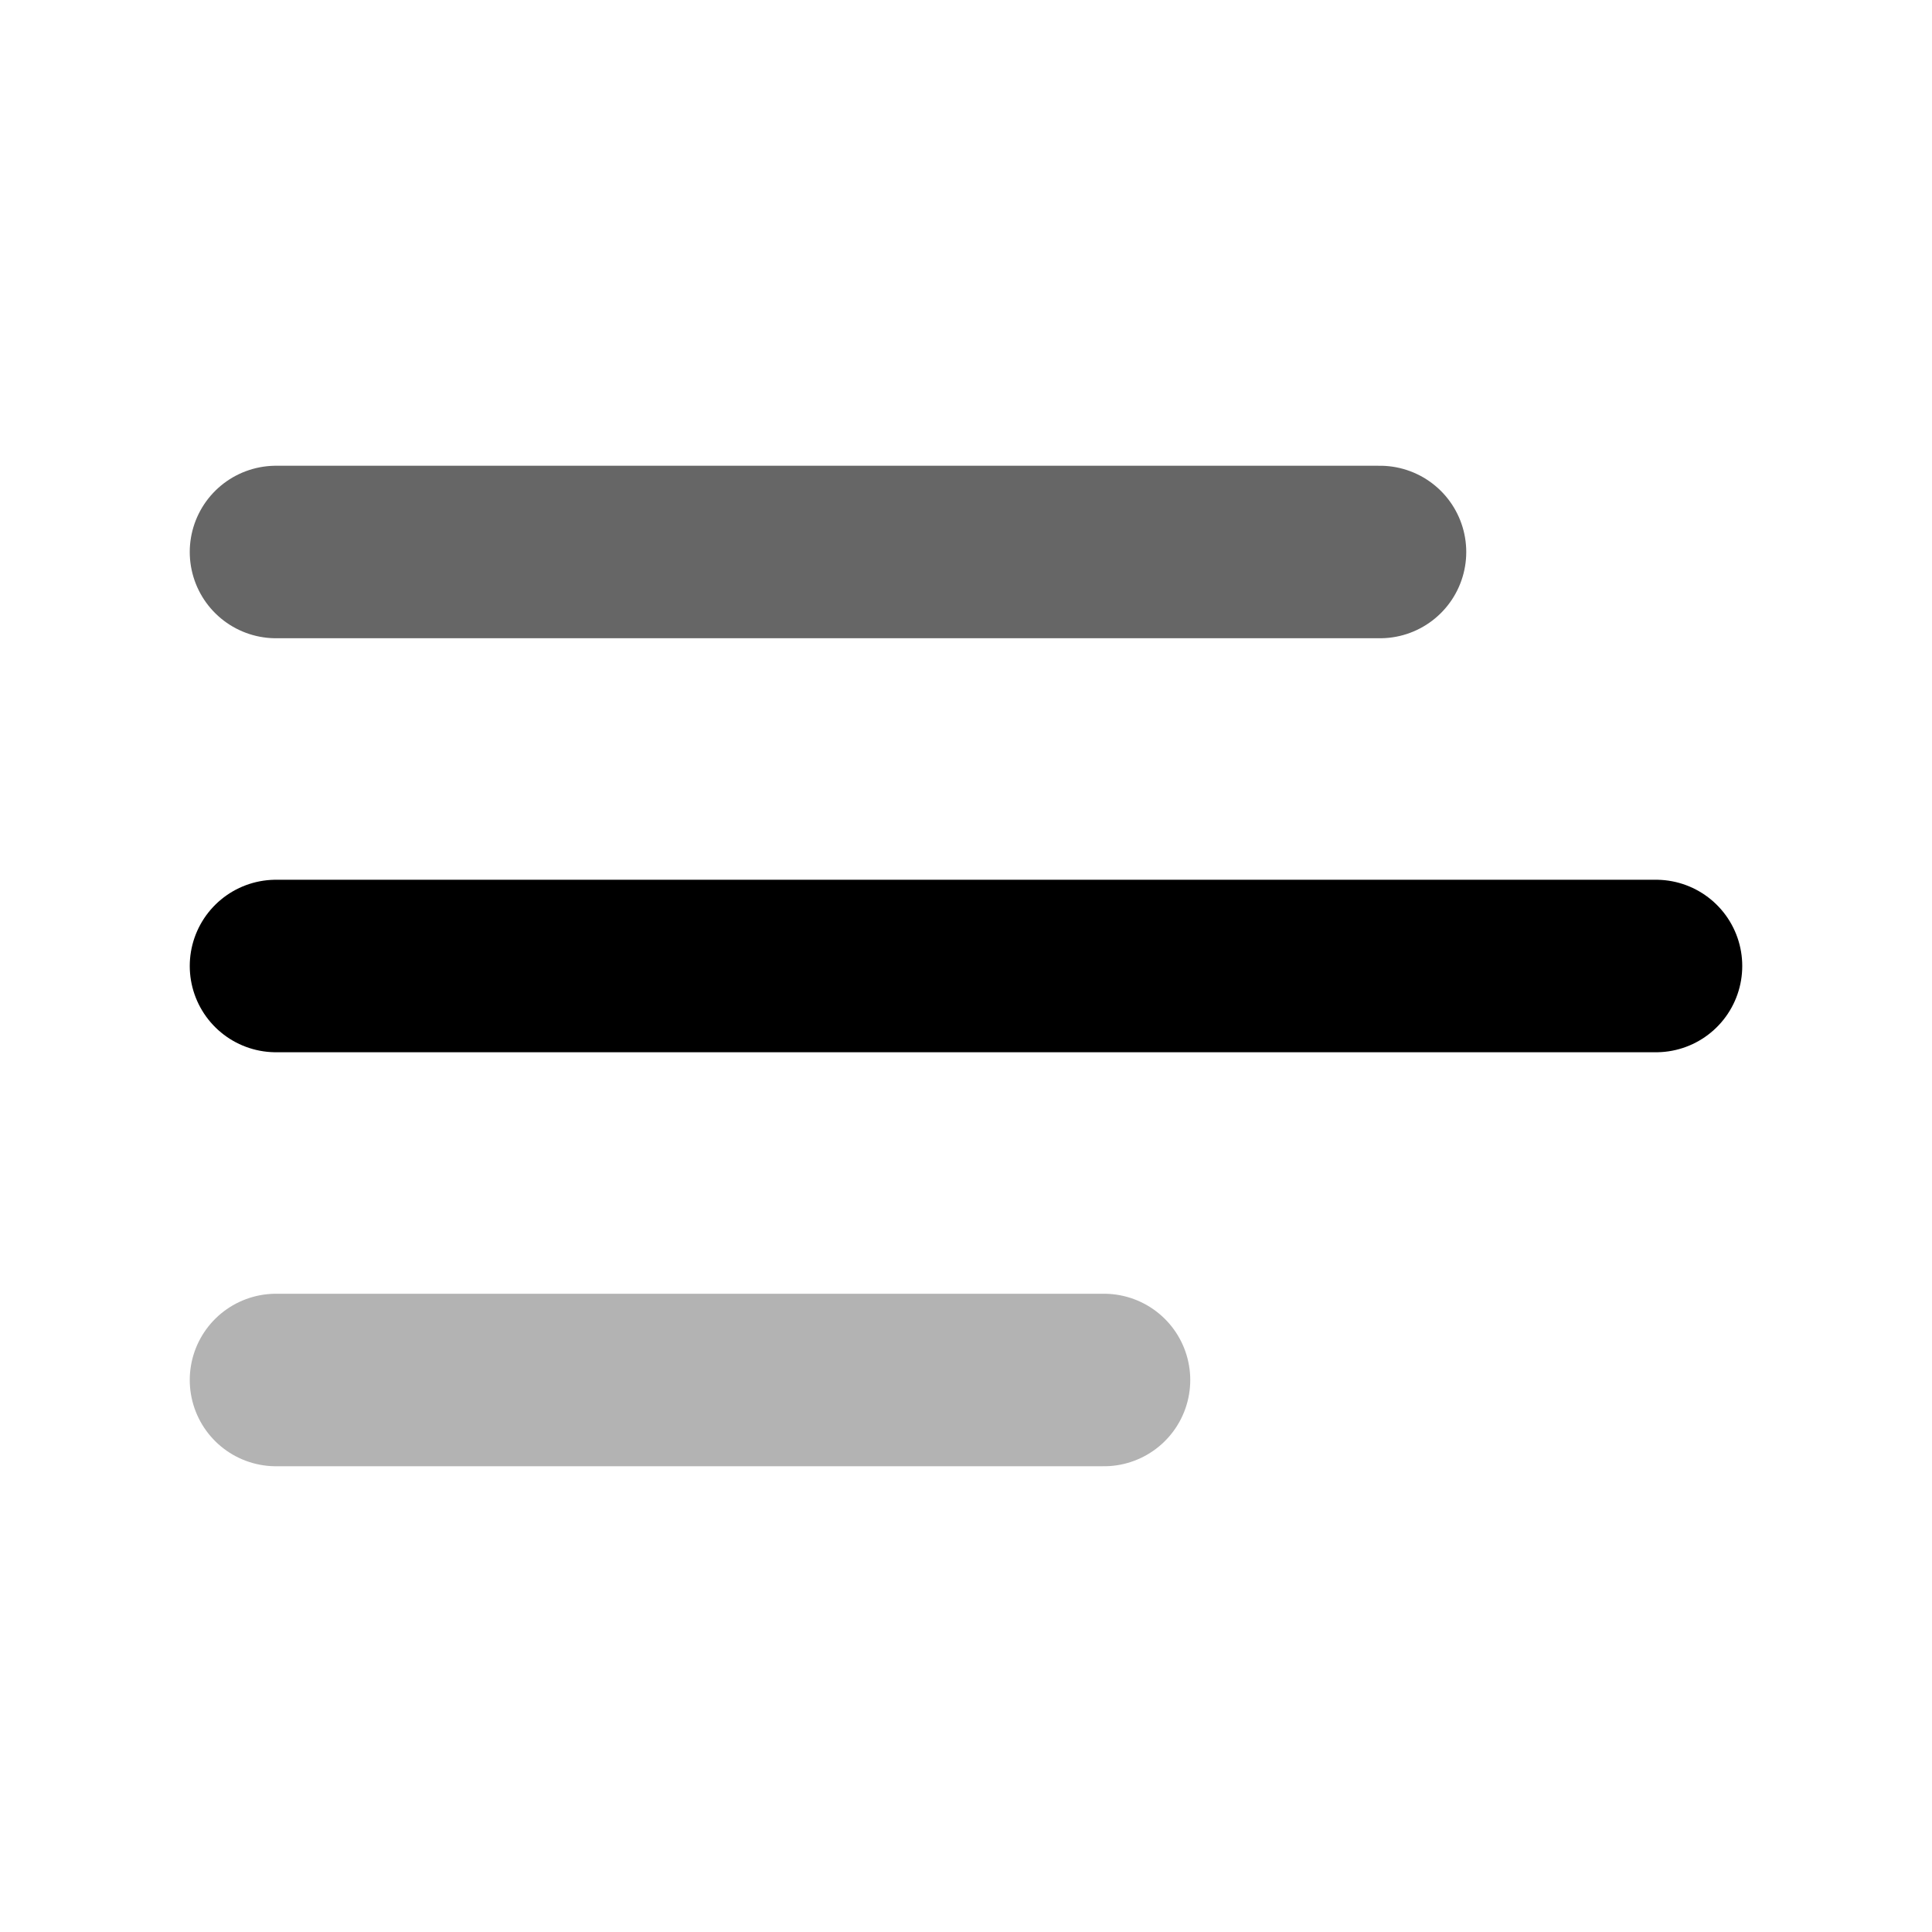
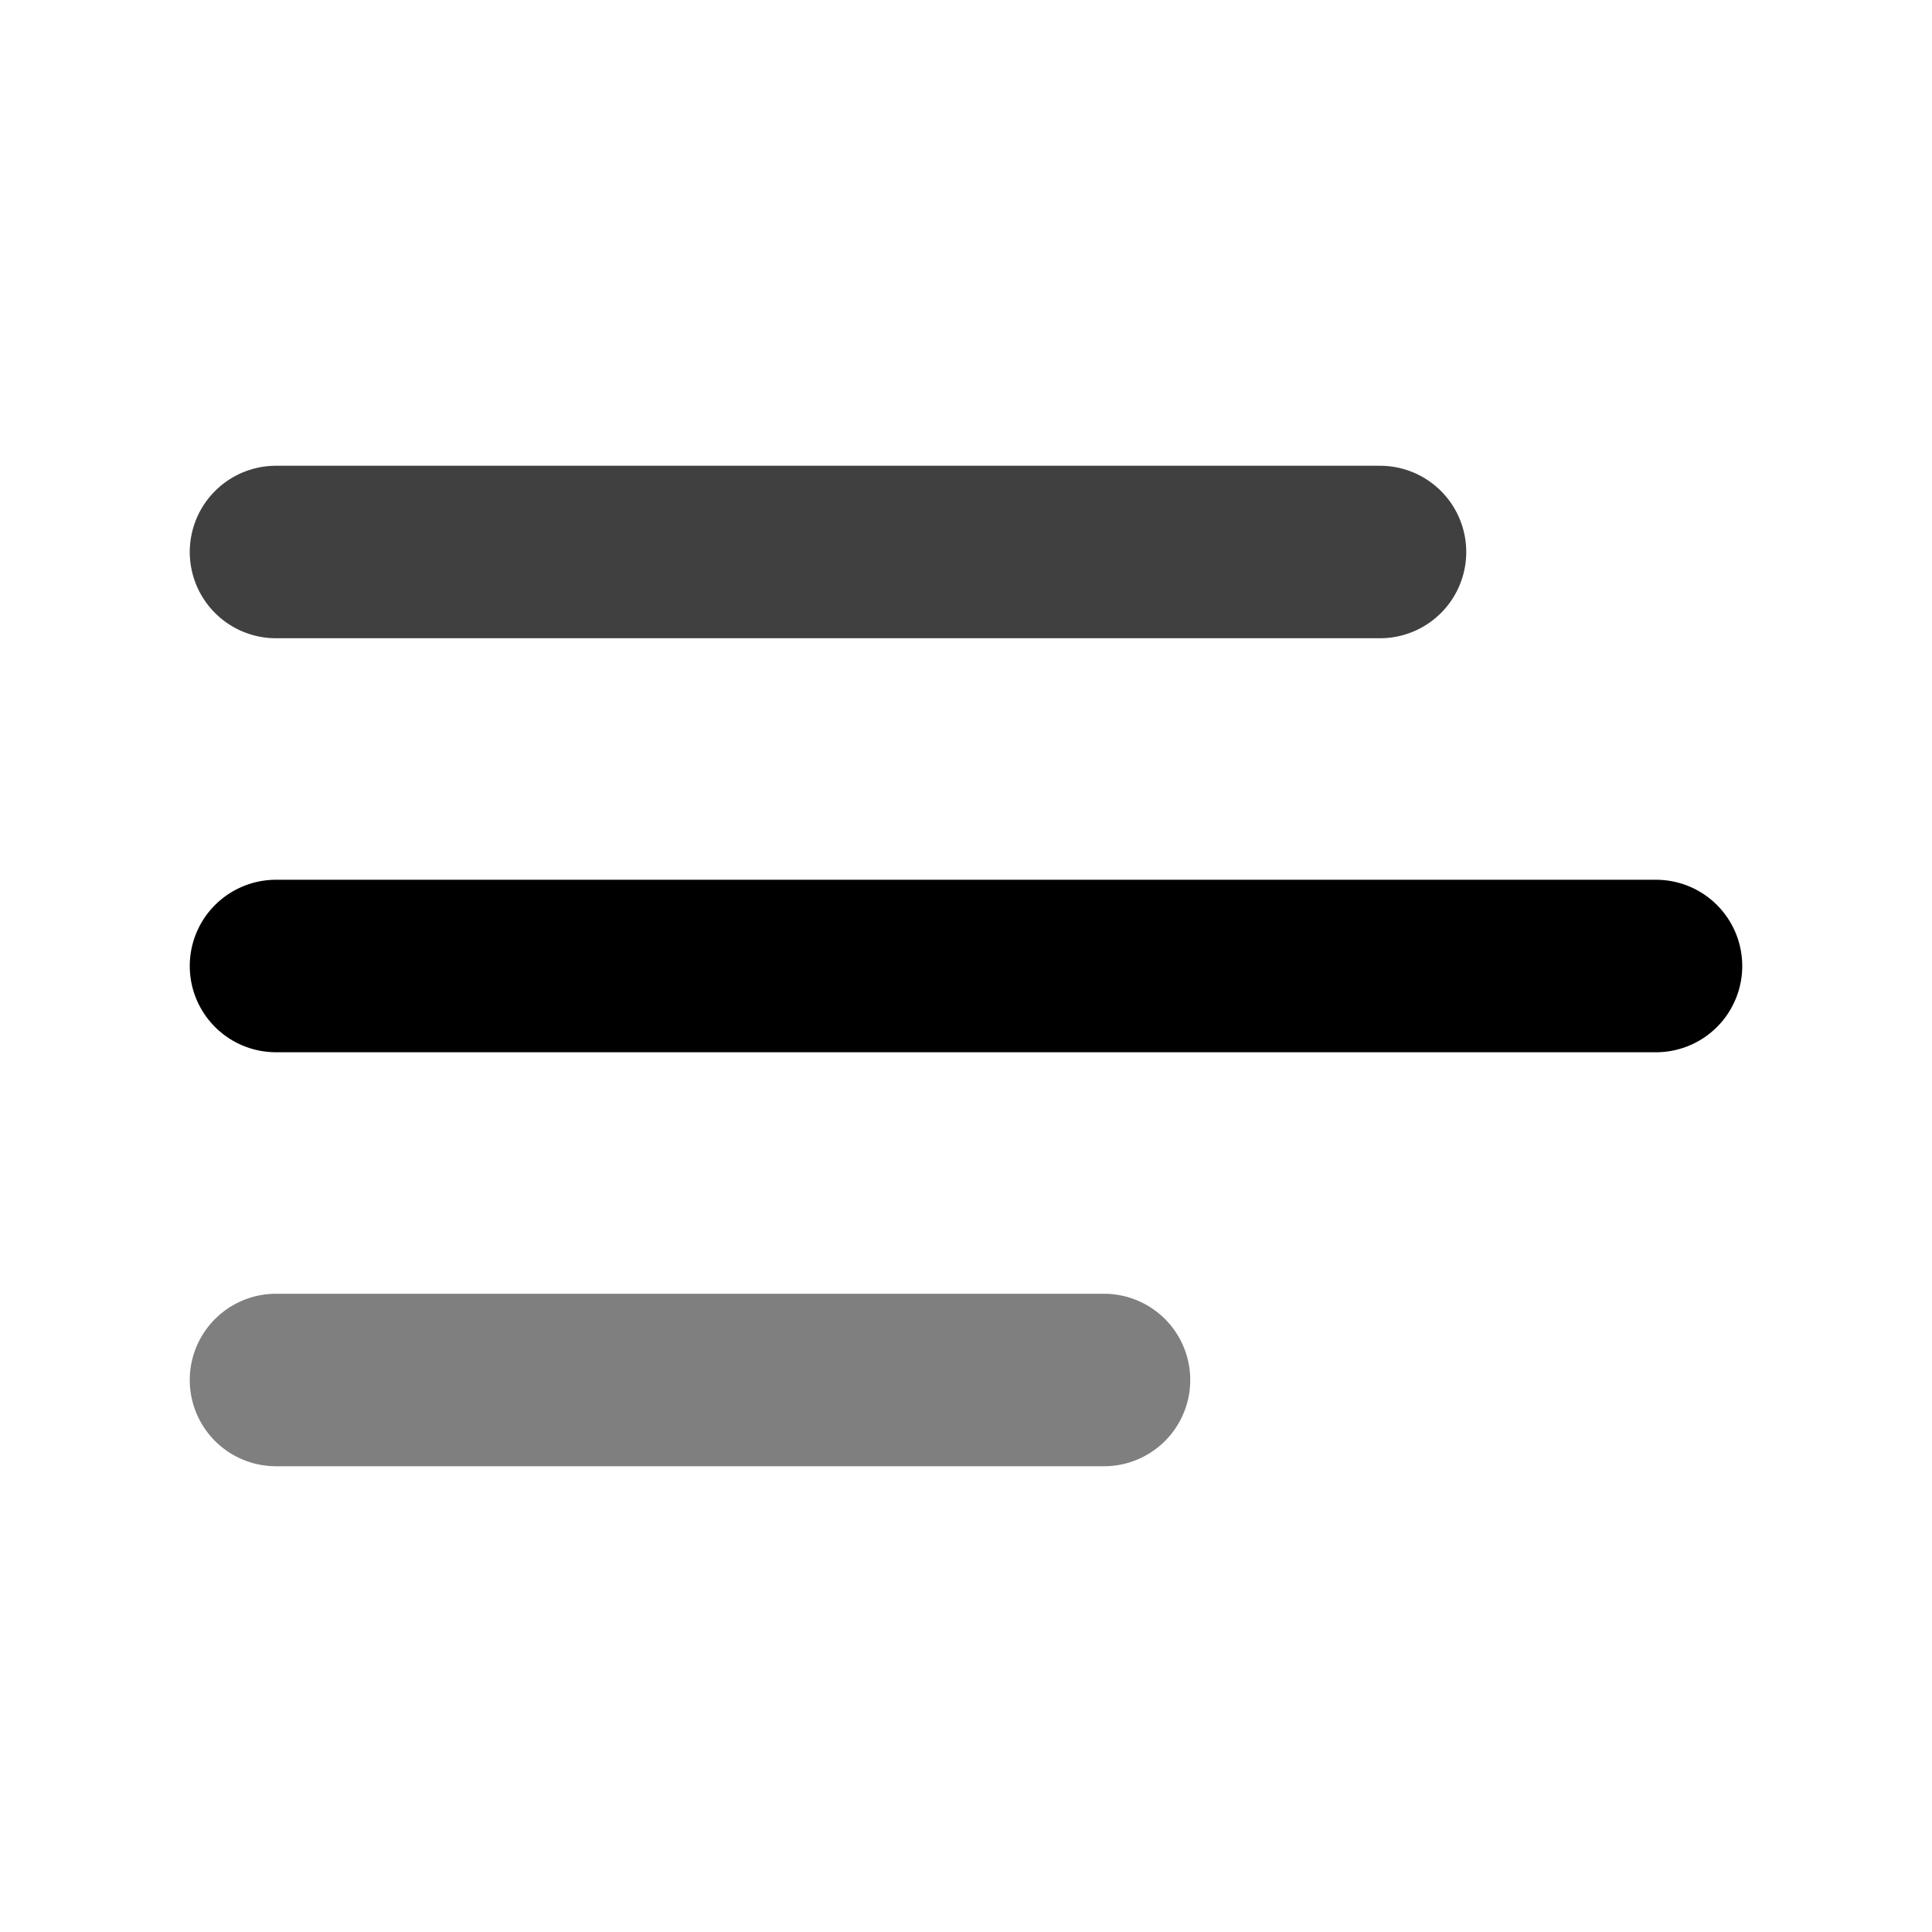
<svg xmlns="http://www.w3.org/2000/svg" width="14" height="14" viewBox="0 0 14 14" fill="none">
-   <path d="M2 4H10" stroke="black" stroke-opacity="0.6" stroke-width="1.25" stroke-linecap="round" />
+   <path d="M2 4H10" stroke="black" stroke-opacity="0.75" stroke-width="1.25" stroke-linecap="round" />
  <path d="M2 7H12" stroke="black" stroke-width="1.25" stroke-linecap="round" />
-   <path d="M2 10H8" stroke="black" stroke-opacity="0.3" stroke-width="1.25" stroke-linecap="round" />
+   <path d="M2 10H8" stroke="black" stroke-opacity="0.5" stroke-width="1.25" stroke-linecap="round" />
</svg>
